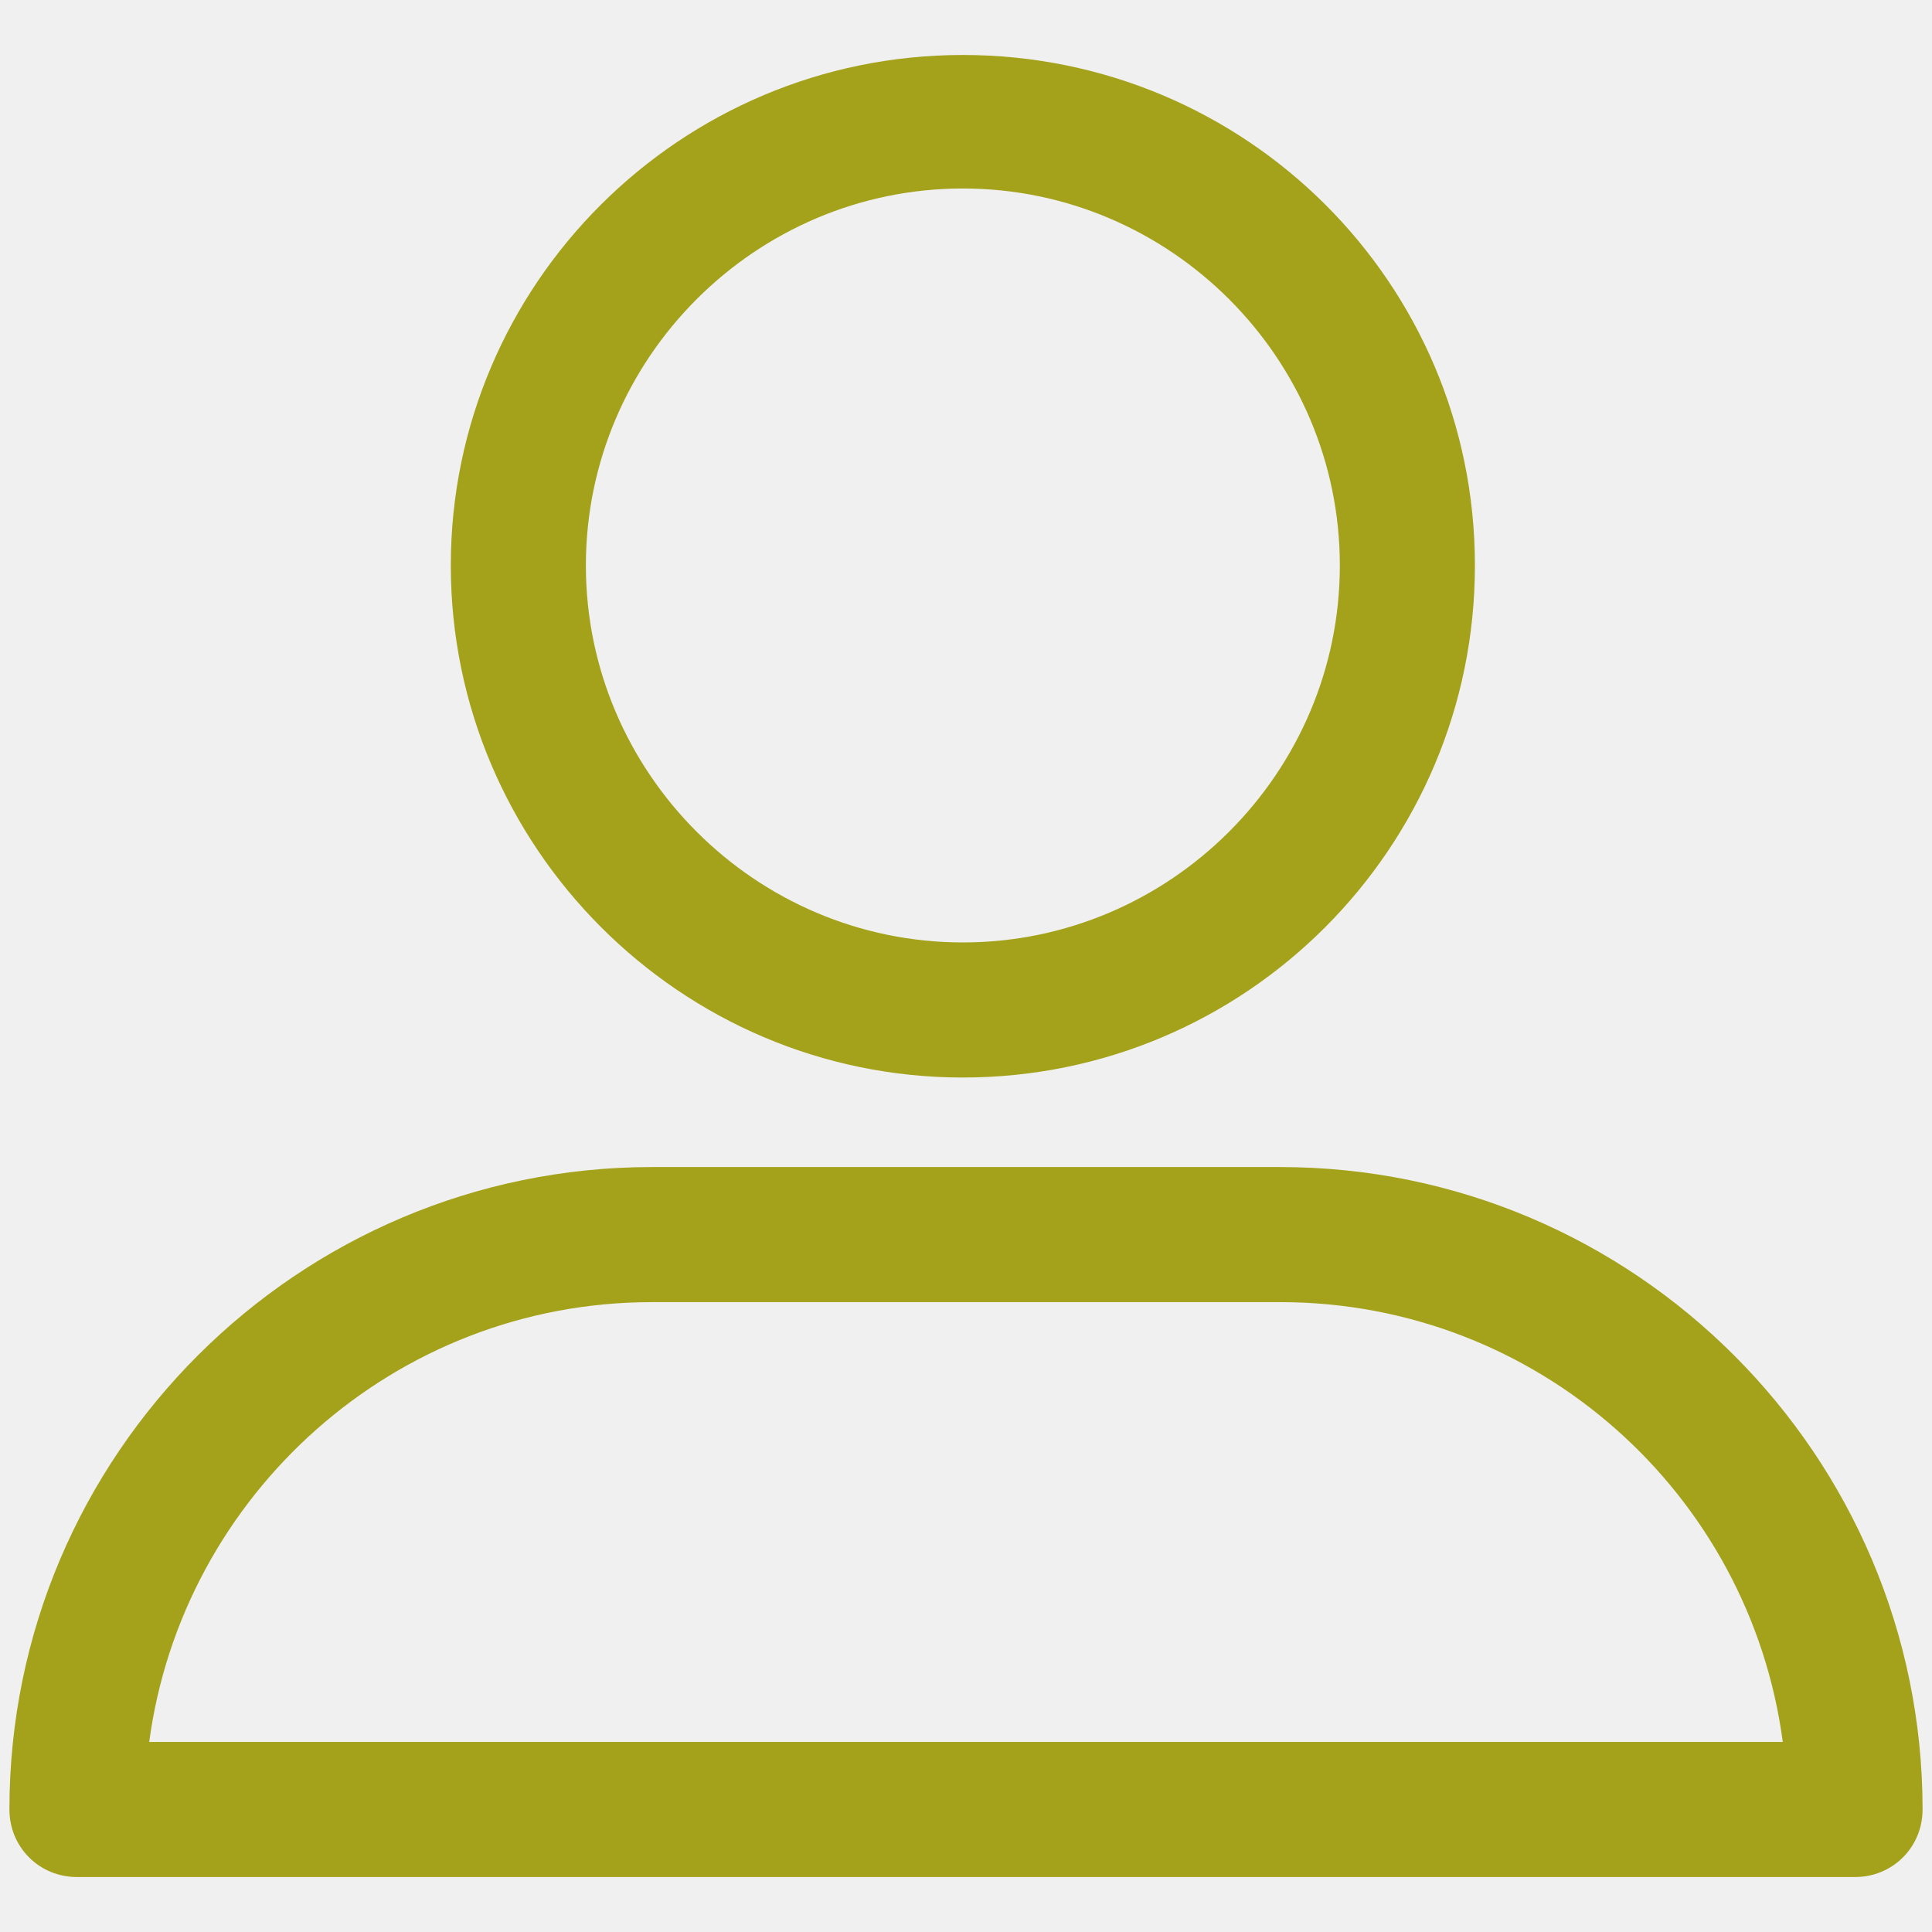
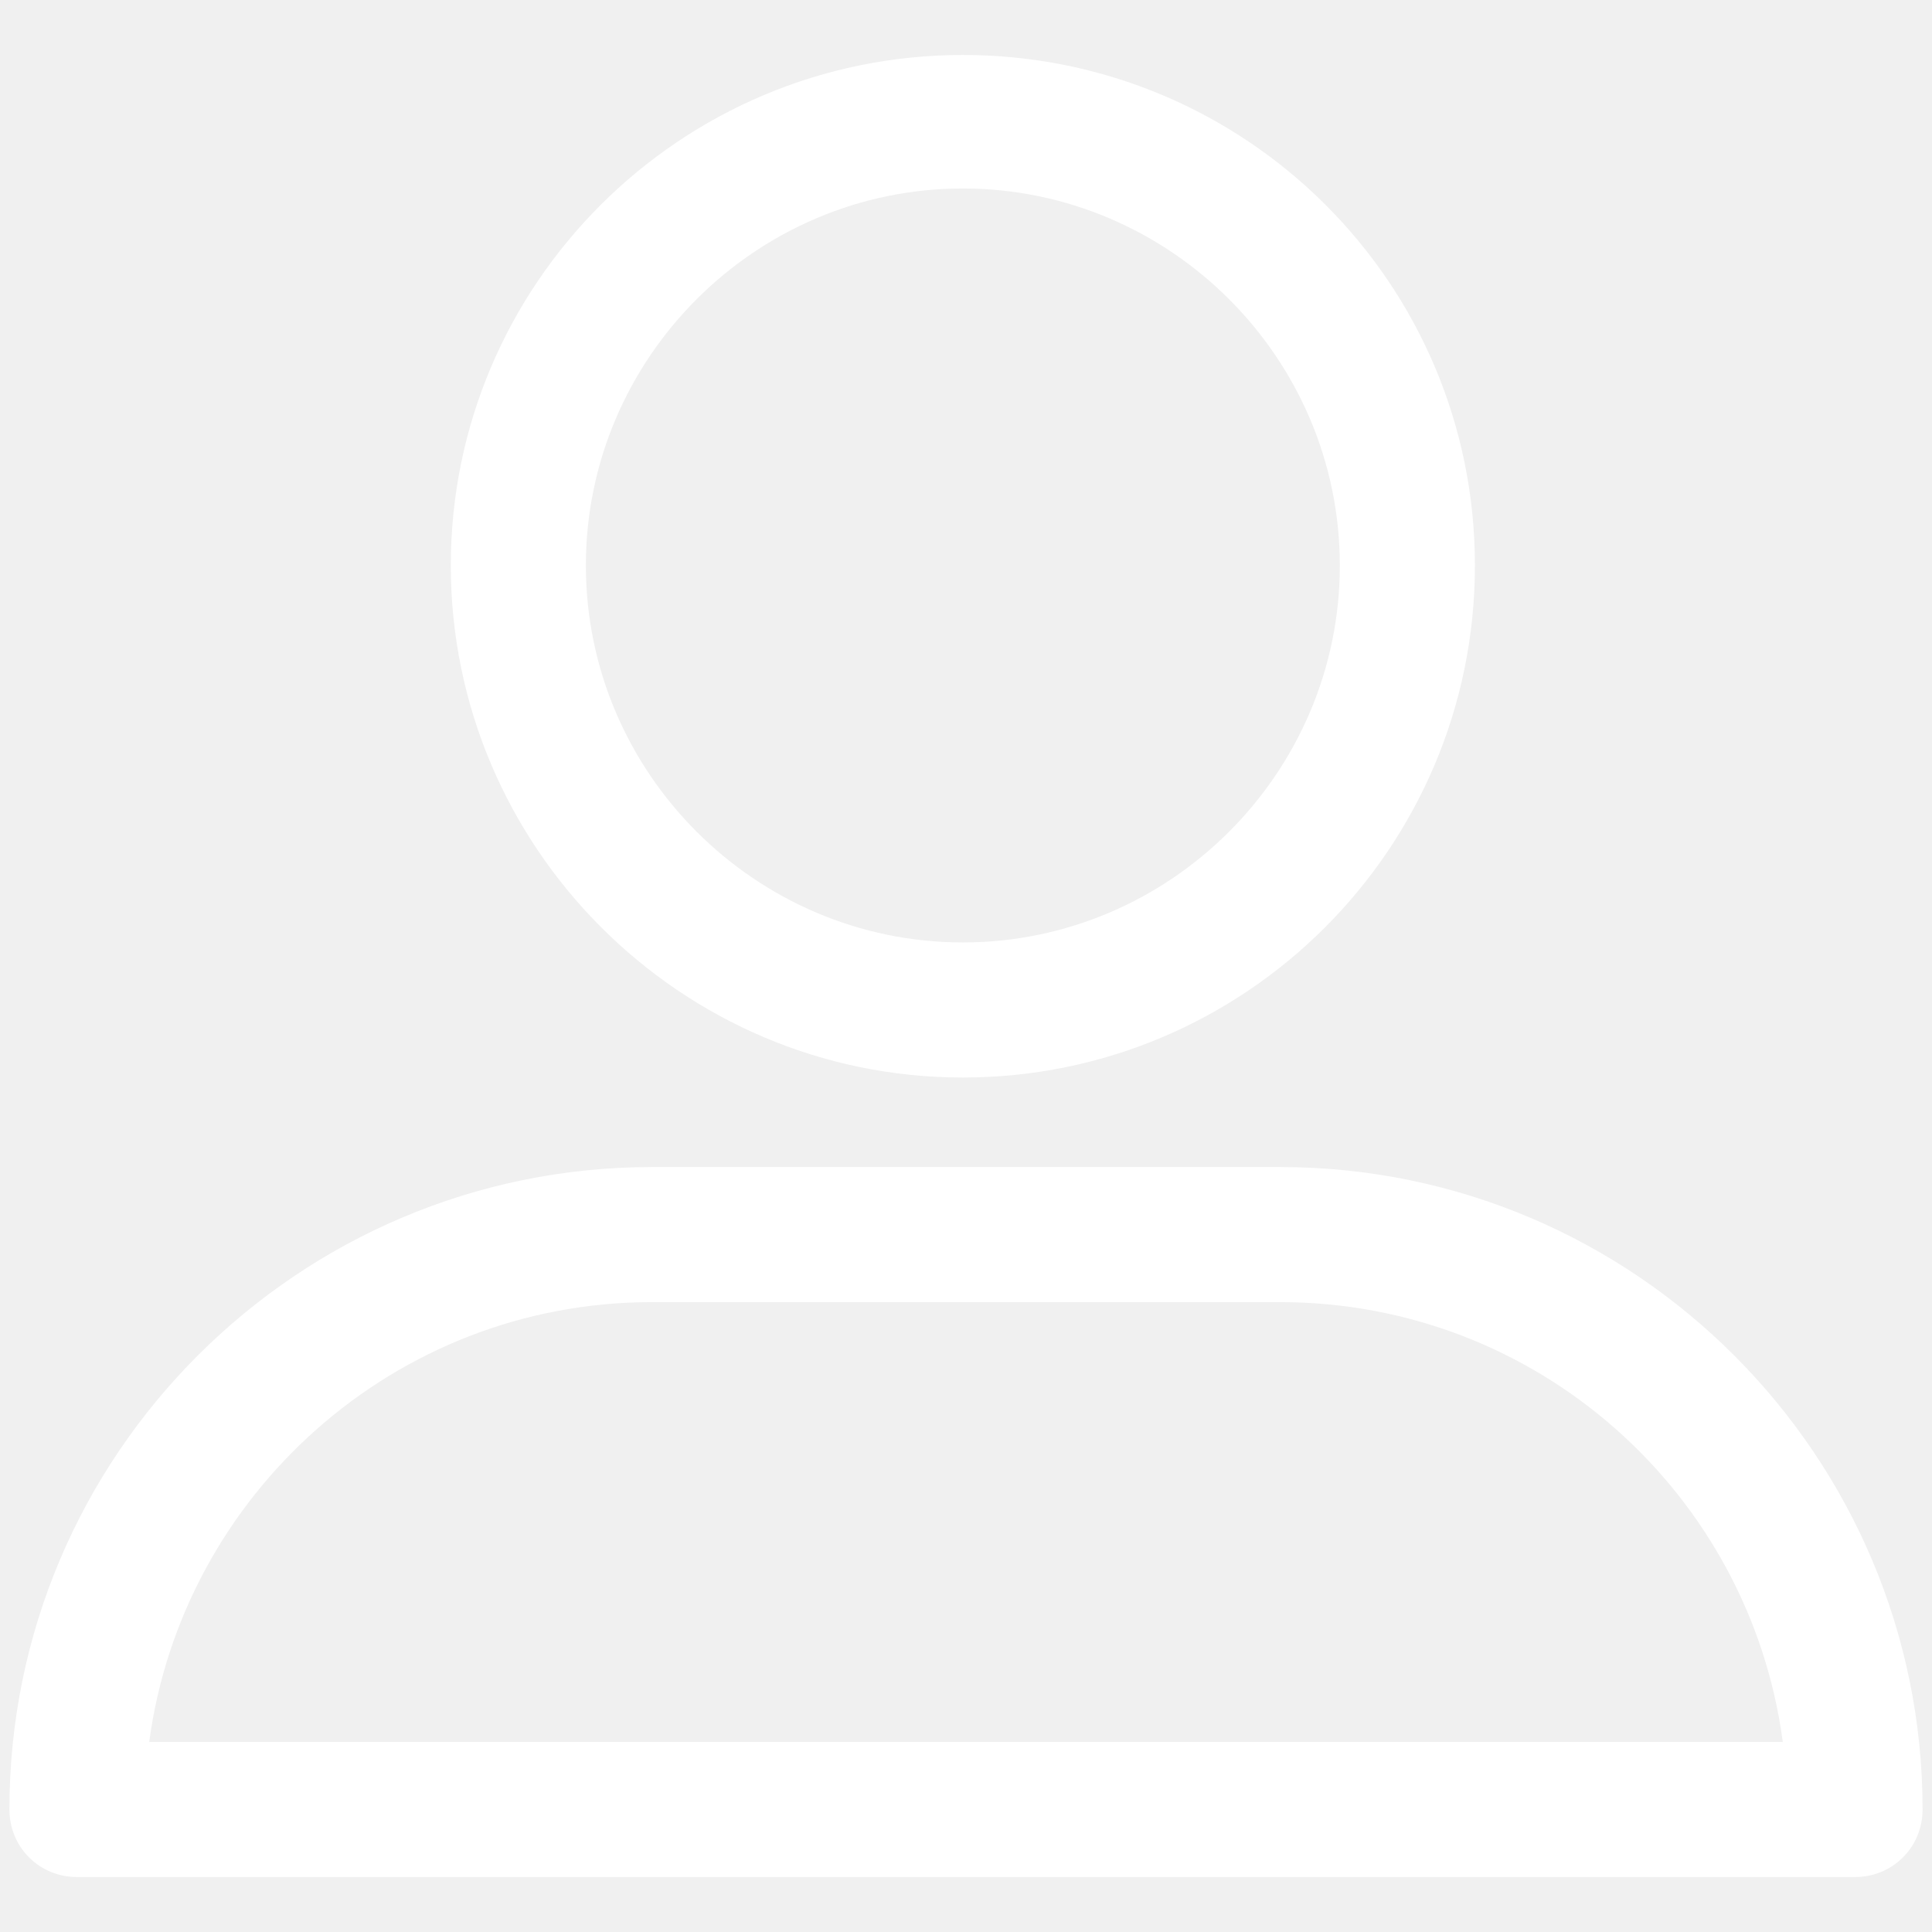
<svg xmlns="http://www.w3.org/2000/svg" width="800px" height="800px" viewBox="0 -3 123 123" version="1.1" fill="#000000">
  <g id="SVGRepo_bgCarrier" stroke-width="0" />
  <g id="SVGRepo_tracerCarrier" stroke-linecap="round" stroke-linejoin="round" />
  <g id="SVGRepo_iconCarrier">
    <defs />
    <g fill="none" fill-rule="evenodd" id="Page-1" stroke="none" stroke-width="1">
      <g fill-rule="nonzero" id="user">
-         <path d="M61.3,65.6 C79.3,65.6 93.9,51 93.9,33 C93.9,15 79.3,0.5 61.3,0.5 C43.3,0.5 28.7,15.1 28.7,33 C28.7,50.9 43.3,65.6 61.3,65.6 Z M61.3,9 C74.5,9 85.3,19.8 85.3,33 C85.3,46.2 74.5,57 61.3,57 C48.1,57 37.3,46.2 37.3,33 C37.3,19.8 48.1,9 61.3,9 Z" fill="#a4a21a" id="Shape" />
-         <path d="M4.9,116.5 L118.1,116.5 C120.5,116.5 122.4,114.6 122.4,112.2 C122.4,89.7 104.1,71.3 81.5,71.3 L41.5,71.3 C19,71.3 0.6,89.6 0.6,112.2 C0.6,114.6 2.5,116.5 4.9,116.5 Z M41.5,79.9 L81.5,79.9 C97.9,79.9 111.4,92.1 113.5,107.9 L9.5,107.9 C11.6,92.2 25.1,79.9 41.5,79.9 Z" fill="#a4a21a" id="Shape" />
+         <path d="M61.3,65.6 C79.3,65.6 93.9,51 93.9,33 C93.9,15 79.3,0.5 61.3,0.5 C43.3,0.5 28.7,15.1 28.7,33 C28.7,50.9 43.3,65.6 61.3,65.6 Z M61.3,9 C74.5,9 85.3,19.8 85.3,33 C85.3,46.2 74.5,57 61.3,57 C48.1,57 37.3,46.2 37.3,33 C37.3,19.8 48.1,9 61.3,9 Z" fill="#fff" id="Shape" />
+         <path d="M4.9,116.5 L118.1,116.5 C120.5,116.5 122.4,114.6 122.4,112.2 C122.4,89.7 104.1,71.3 81.5,71.3 L41.5,71.3 C19,71.3 0.6,89.6 0.6,112.2 C0.6,114.6 2.5,116.5 4.9,116.5 Z M41.5,79.9 L81.5,79.9 C97.9,79.9 111.4,92.1 113.5,107.9 L9.5,107.9 C11.6,92.2 25.1,79.9 41.5,79.9 Z" fill="#fff" id="Shape" />
      </g>
    </g>
  </g>
</svg>
